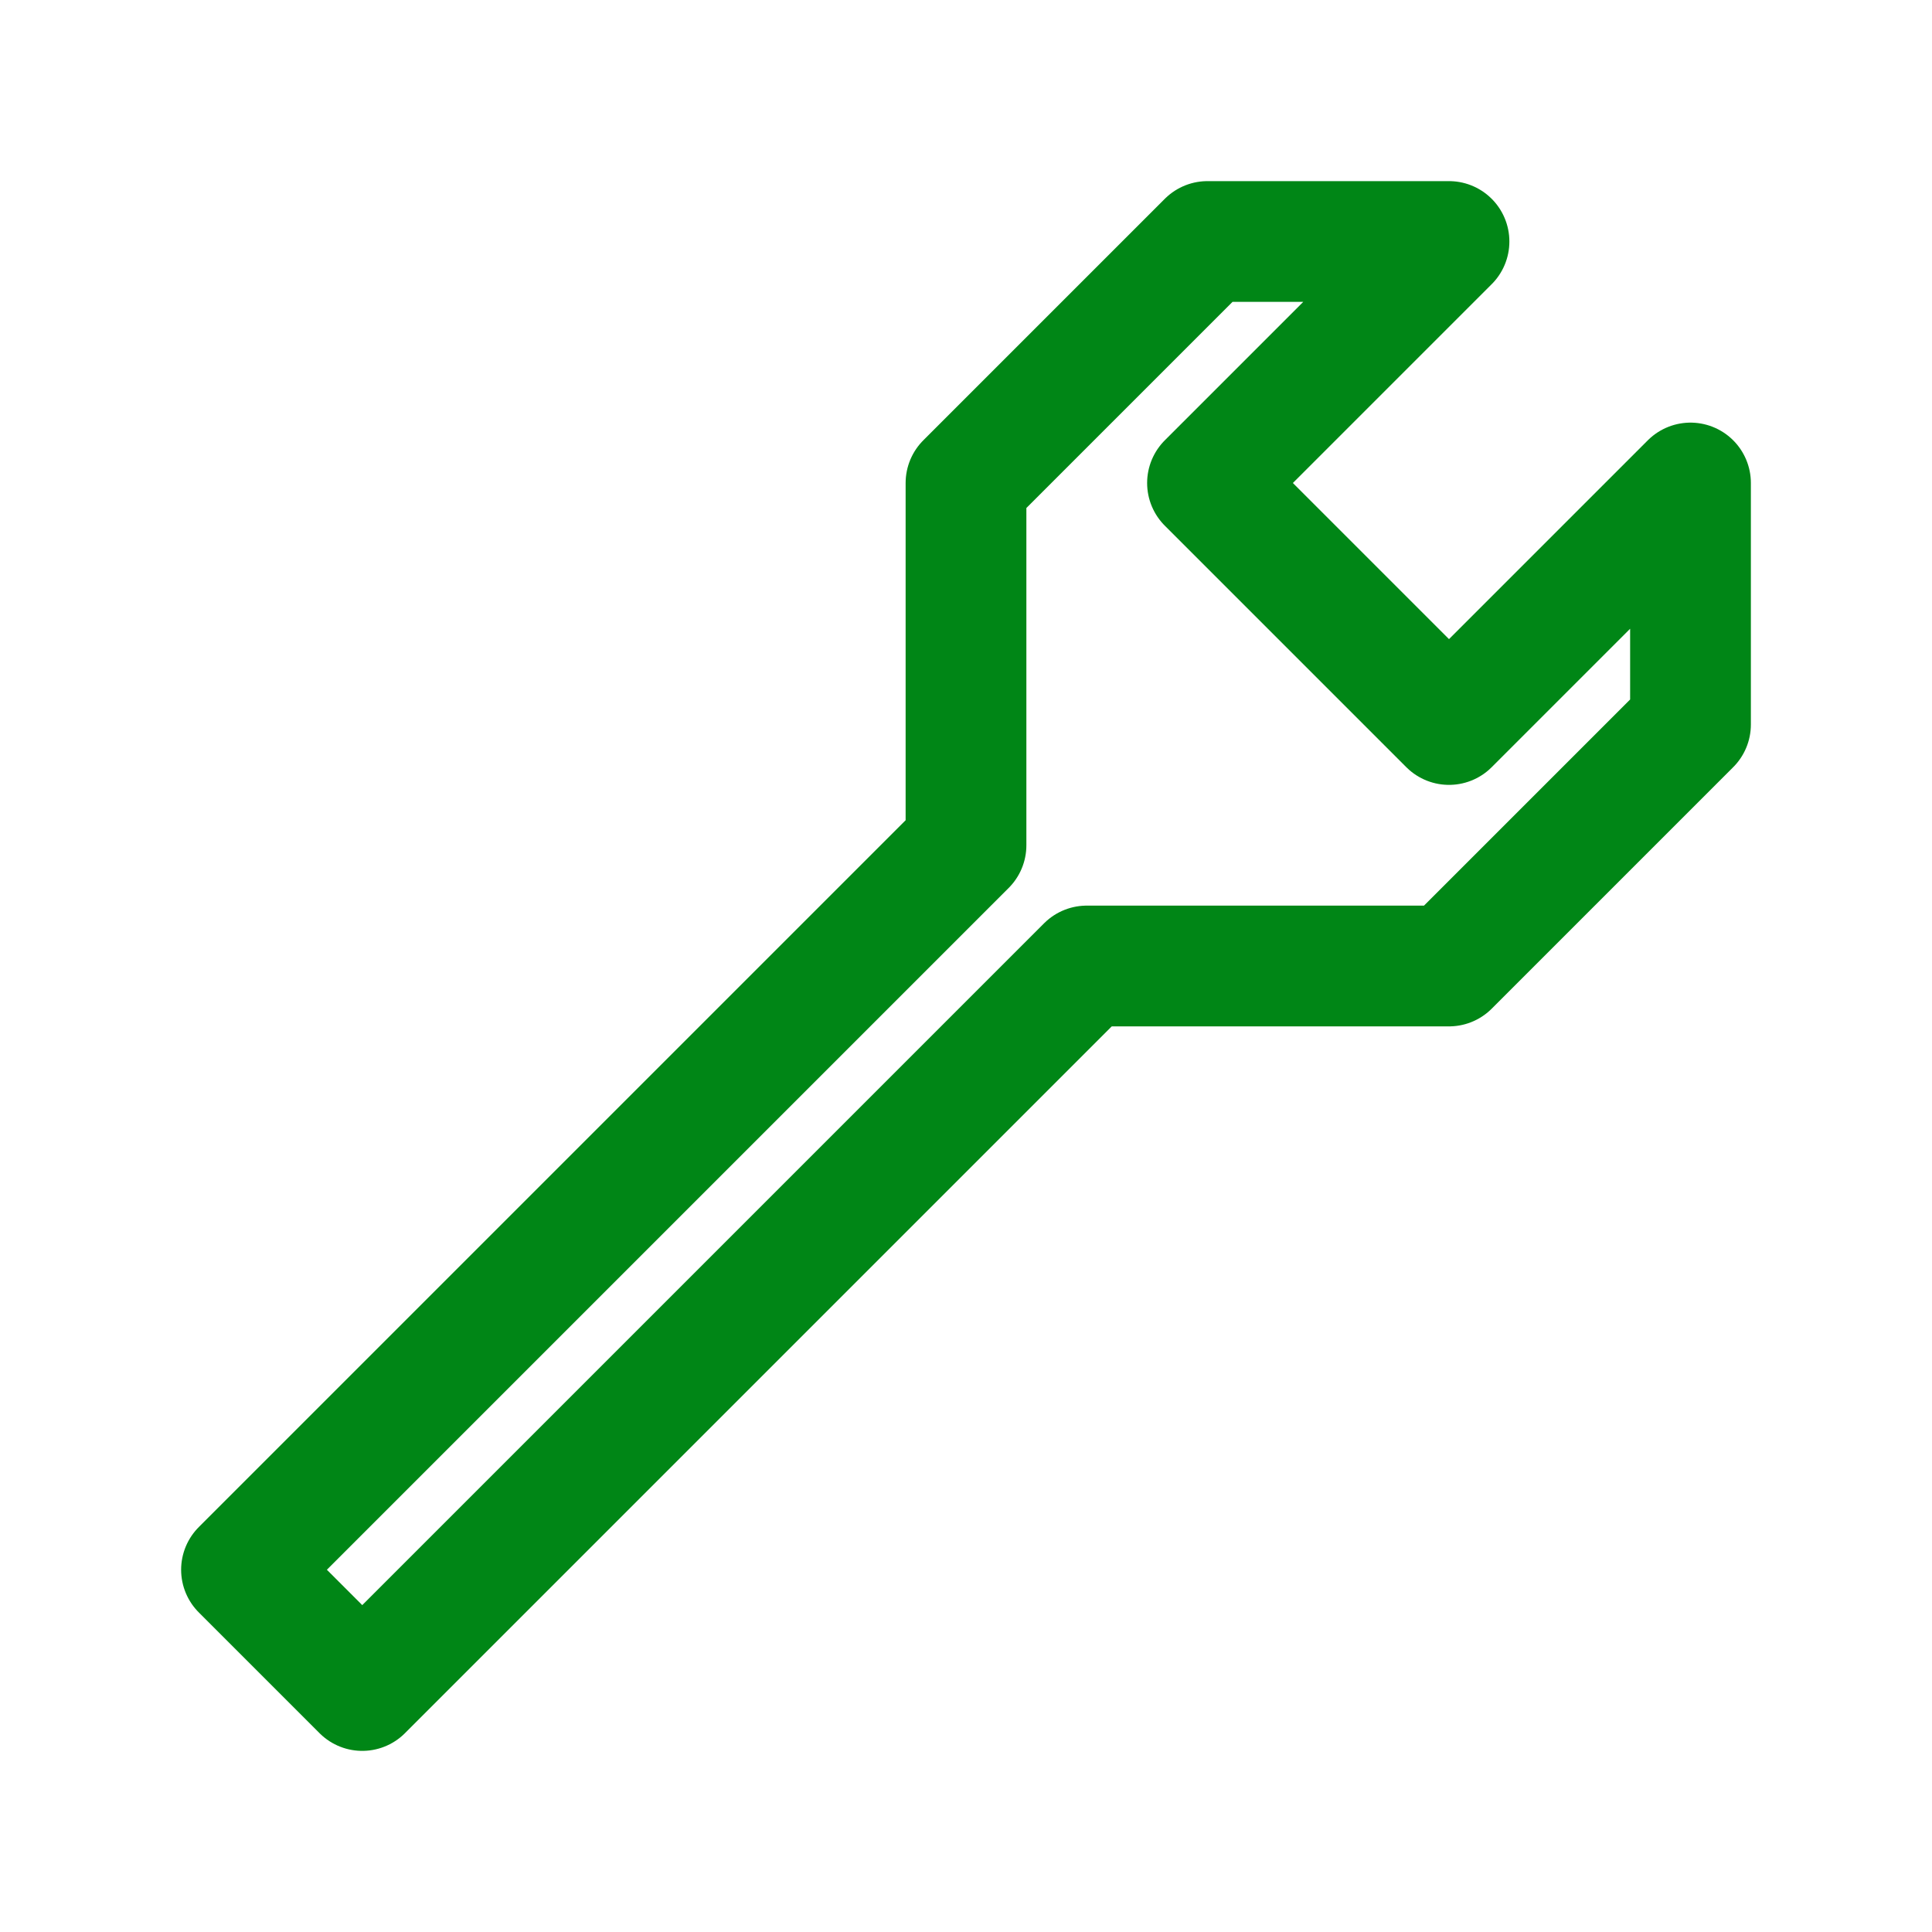
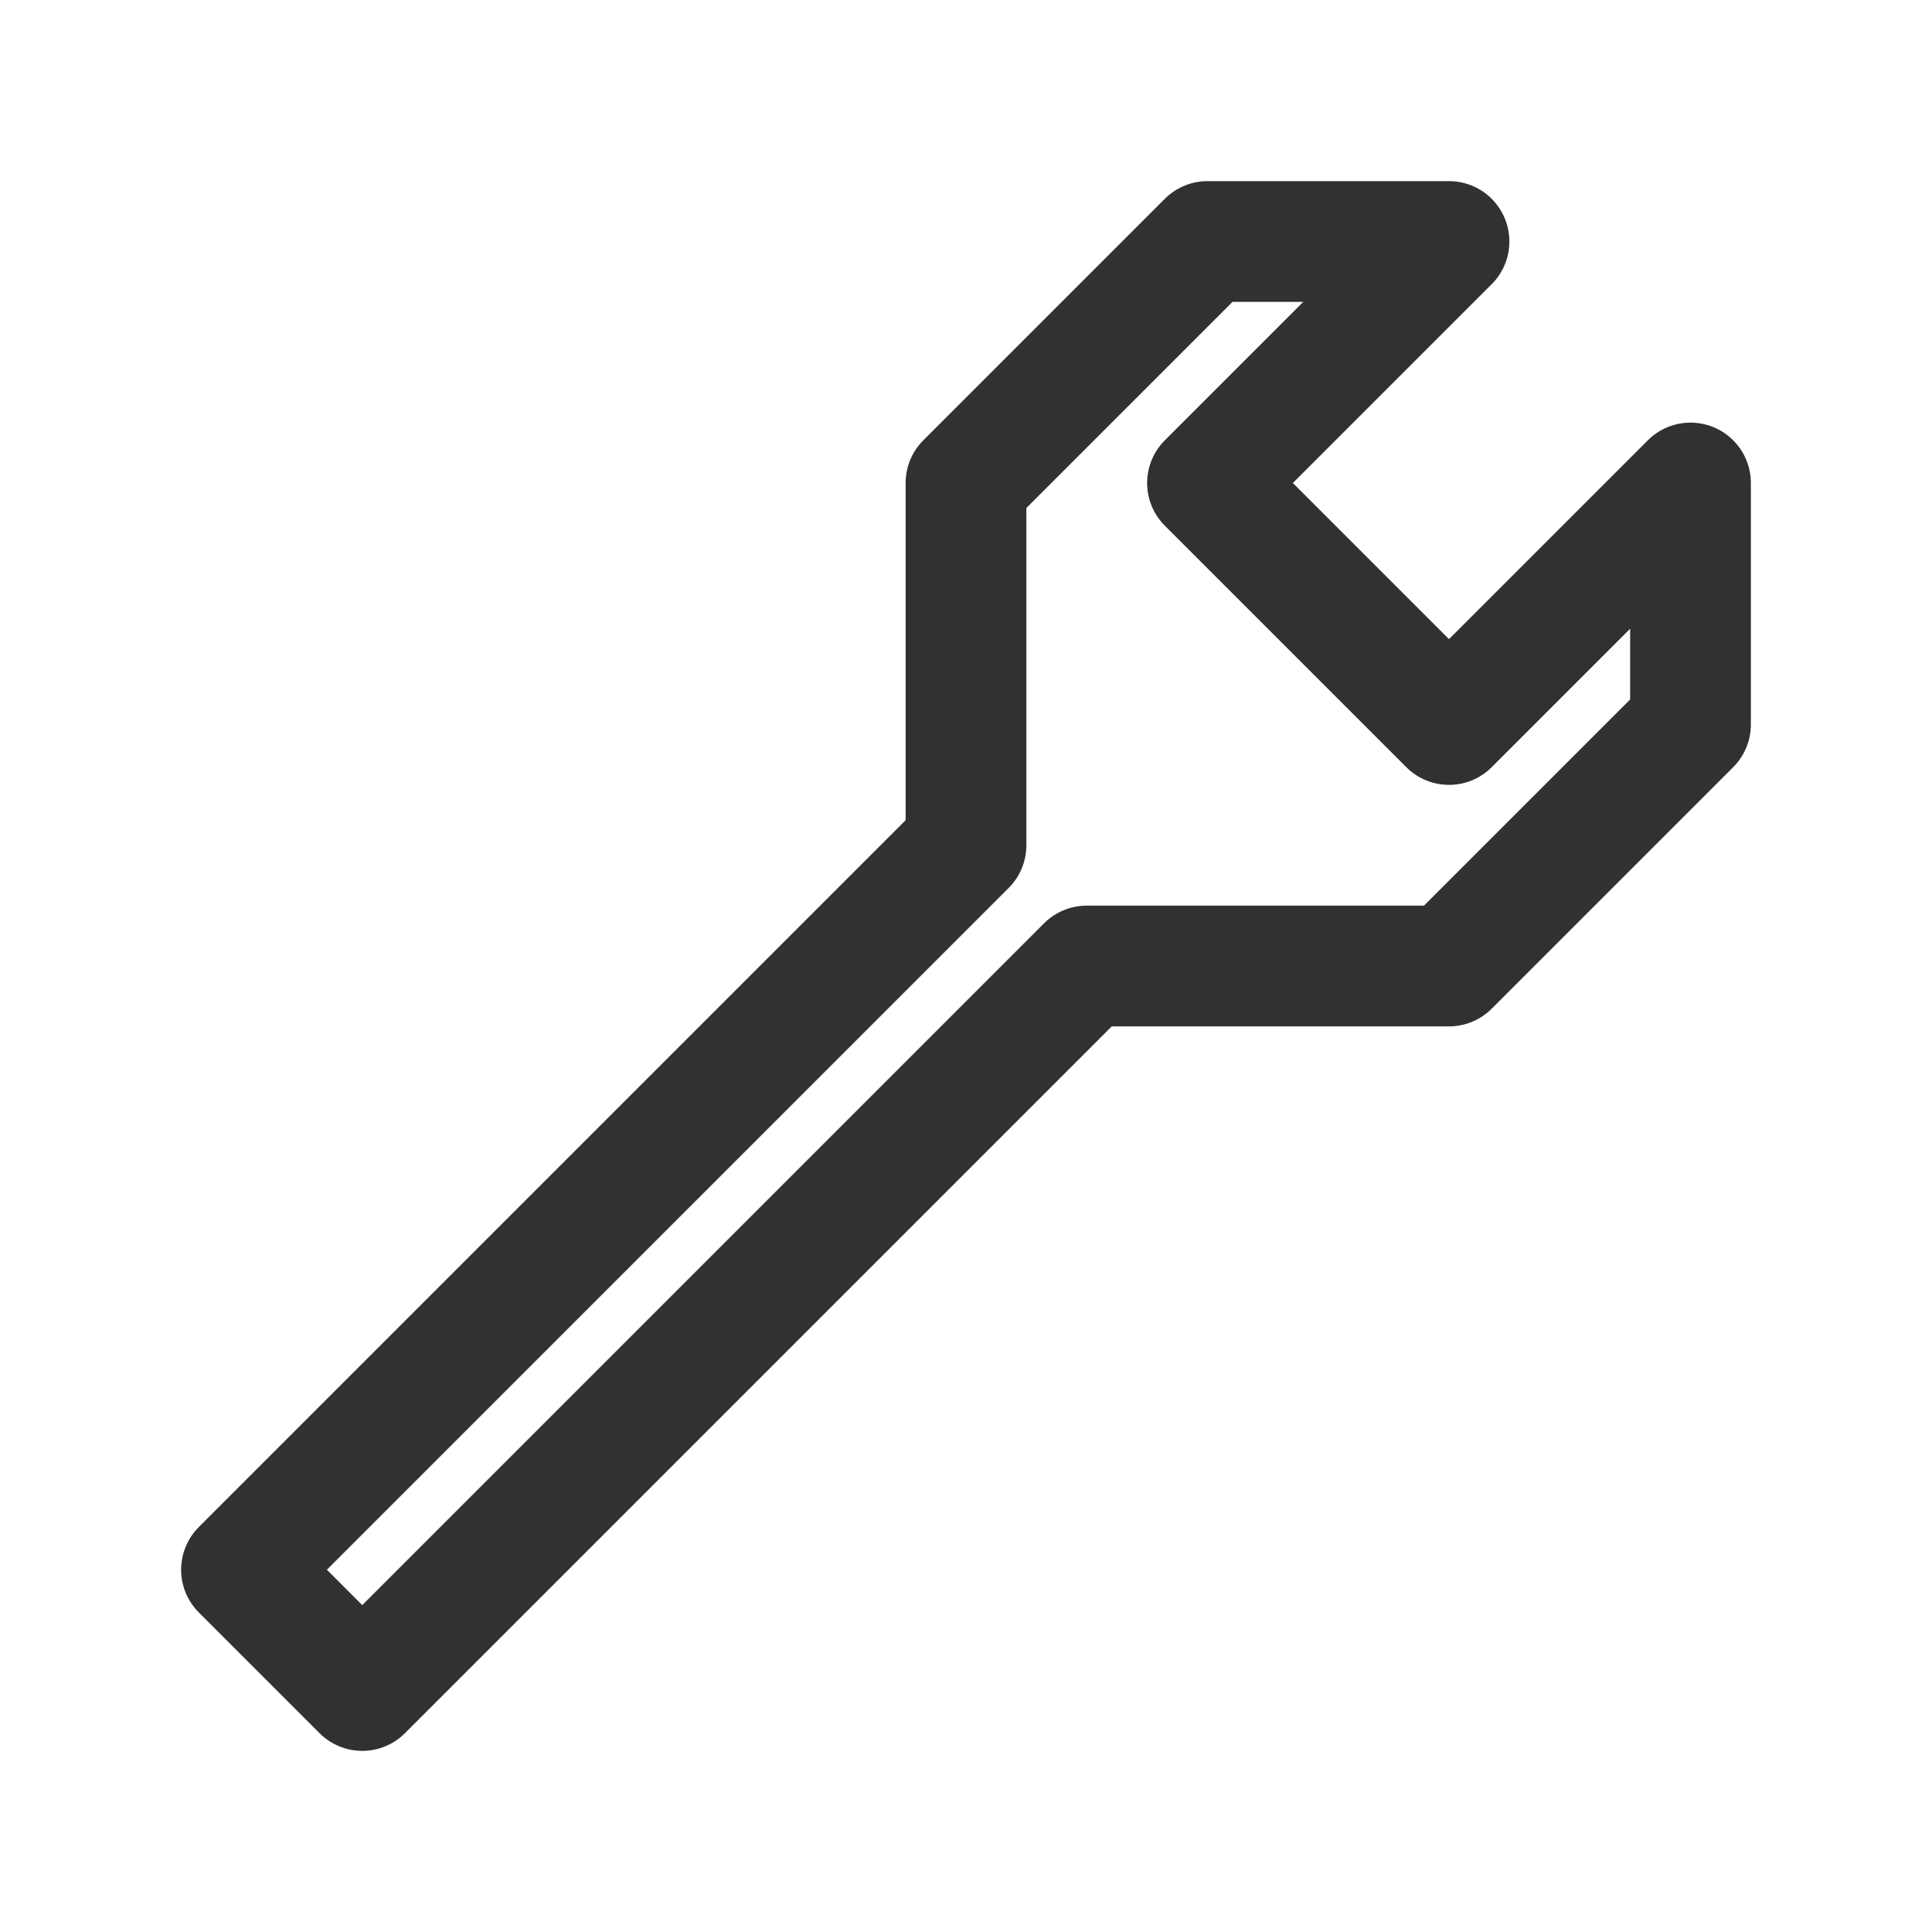
<svg xmlns="http://www.w3.org/2000/svg" width="100%" viewBox="0 0 16 16">
-   <polygon points="2,13 3,14 9,8 12,8 14,6 14,4 12,6 10,4 12,2 10,2 8,4 8,7" stroke="#008616" stroke-width="1" stroke-linecap="round" stroke-linejoin="round" fill="none" />
+   <polygon points="2,13 3,14 9,8 12,8 14,6 14,4 12,6 10,4 12,2 10,2 8,4 8,7" stroke="#313131" stroke-width="1" stroke-linecap="round" stroke-linejoin="round" fill="none" />
</svg>
